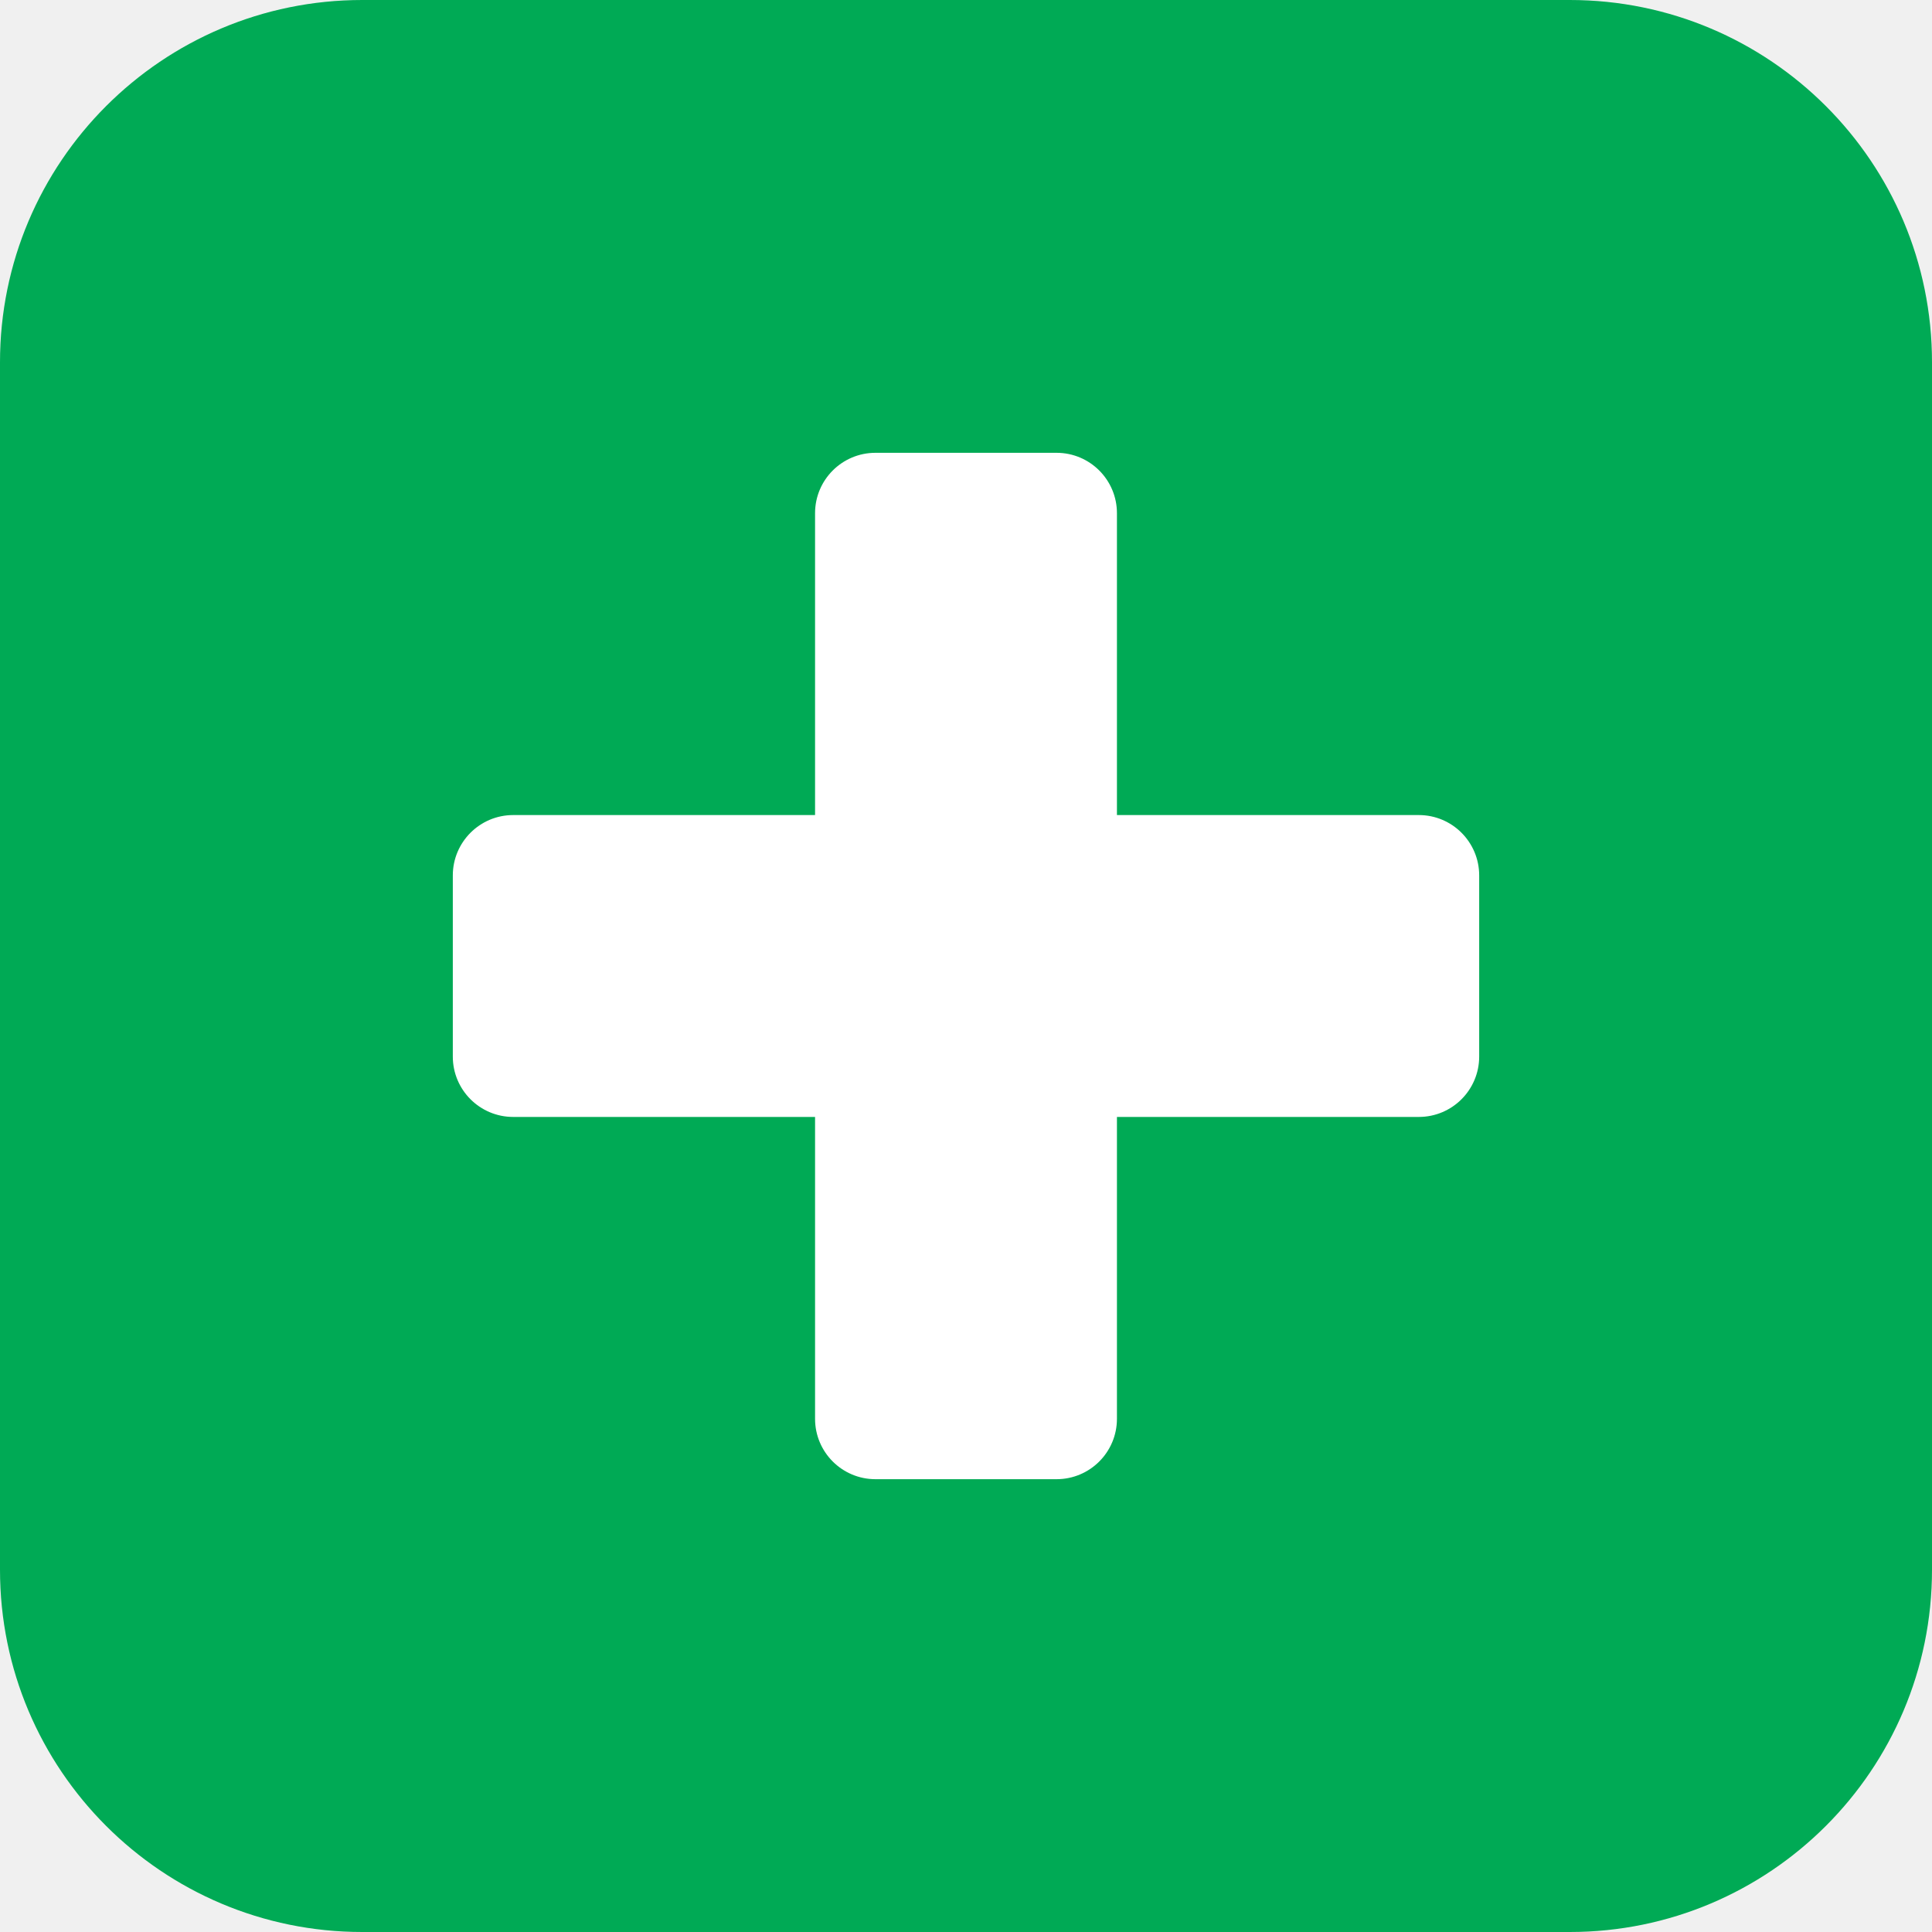
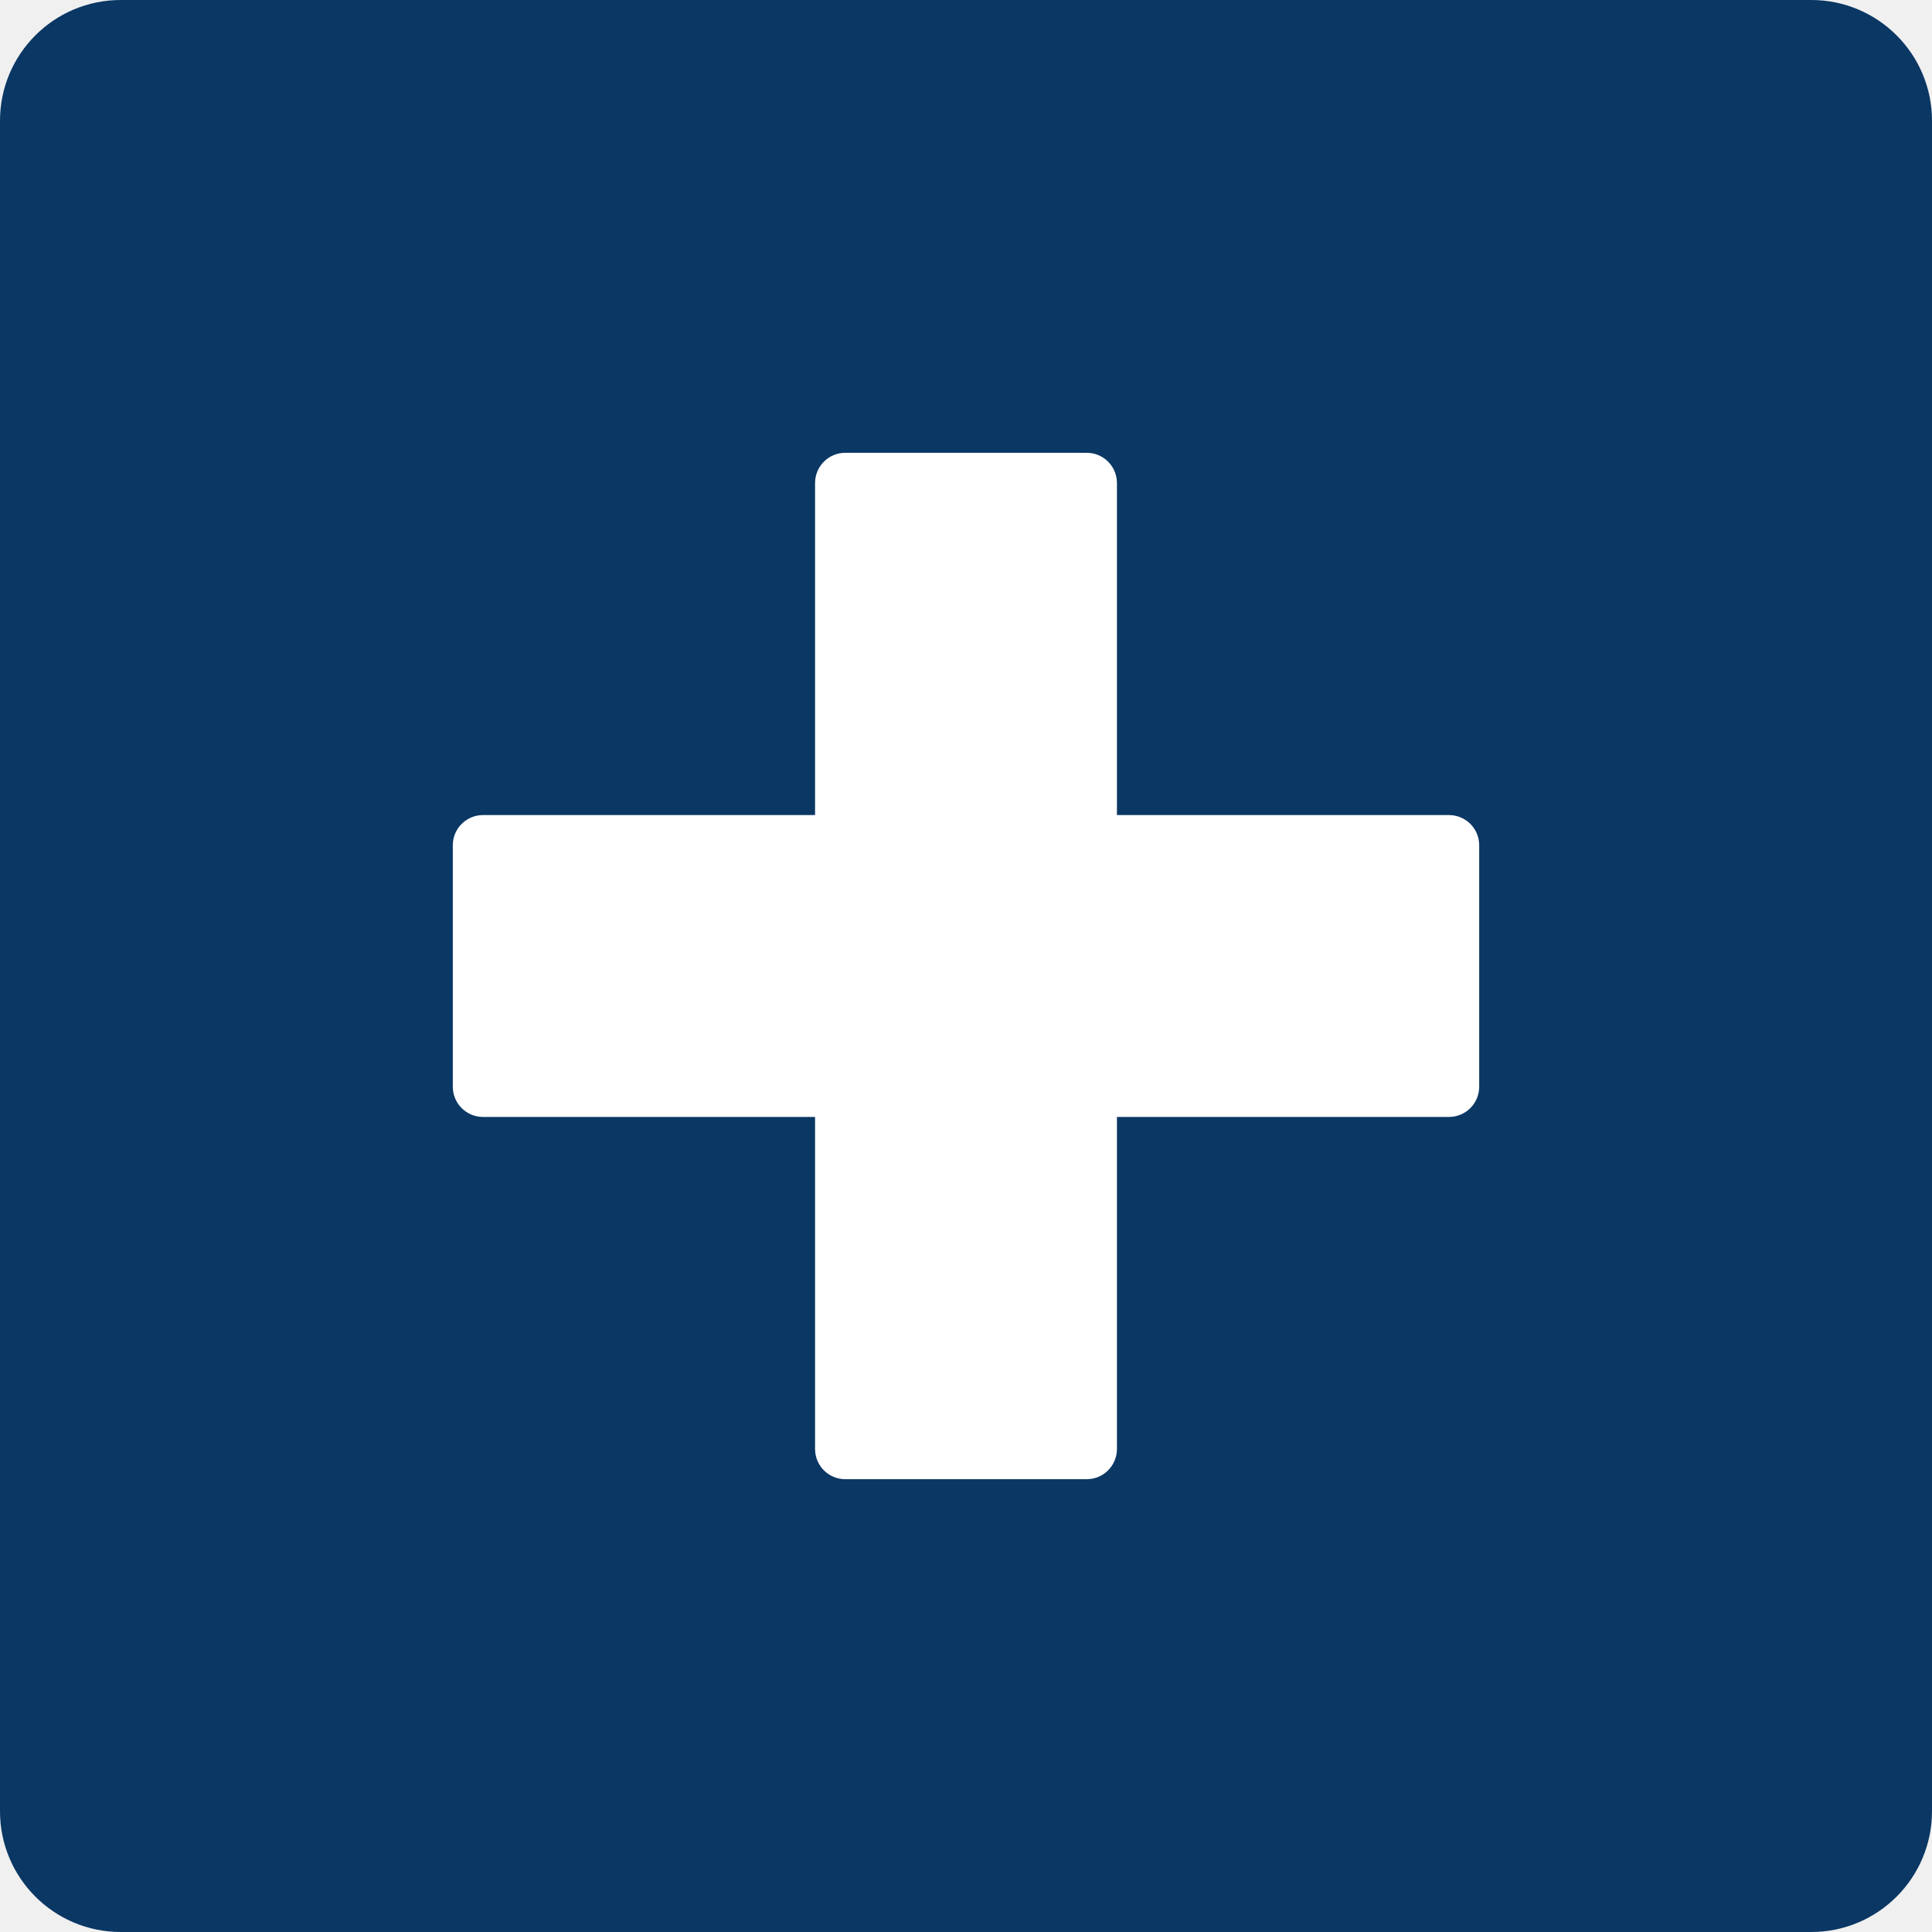
<svg xmlns="http://www.w3.org/2000/svg" viewBox="0 0 512 512" role="img" aria-label="Benin Health Intelligence Platform">
-   <rect width="512" height="512" rx="96" fill="#00aa55" />
-   <rect x="216" y="120" width="80" height="272" rx="16" fill="#ffffff" />
-   <rect x="120" y="216" width="272" height="80" rx="16" fill="#ffffff" />
+   <rect width="512" height="512" rx="32" fill="#0a3764" />
+   <rect x="216" y="120" width="80" height="272" rx="8" fill="#ffffff" />
+   <rect x="120" y="216" width="272" height="80" rx="8" fill="#ffffff" />
</svg>
